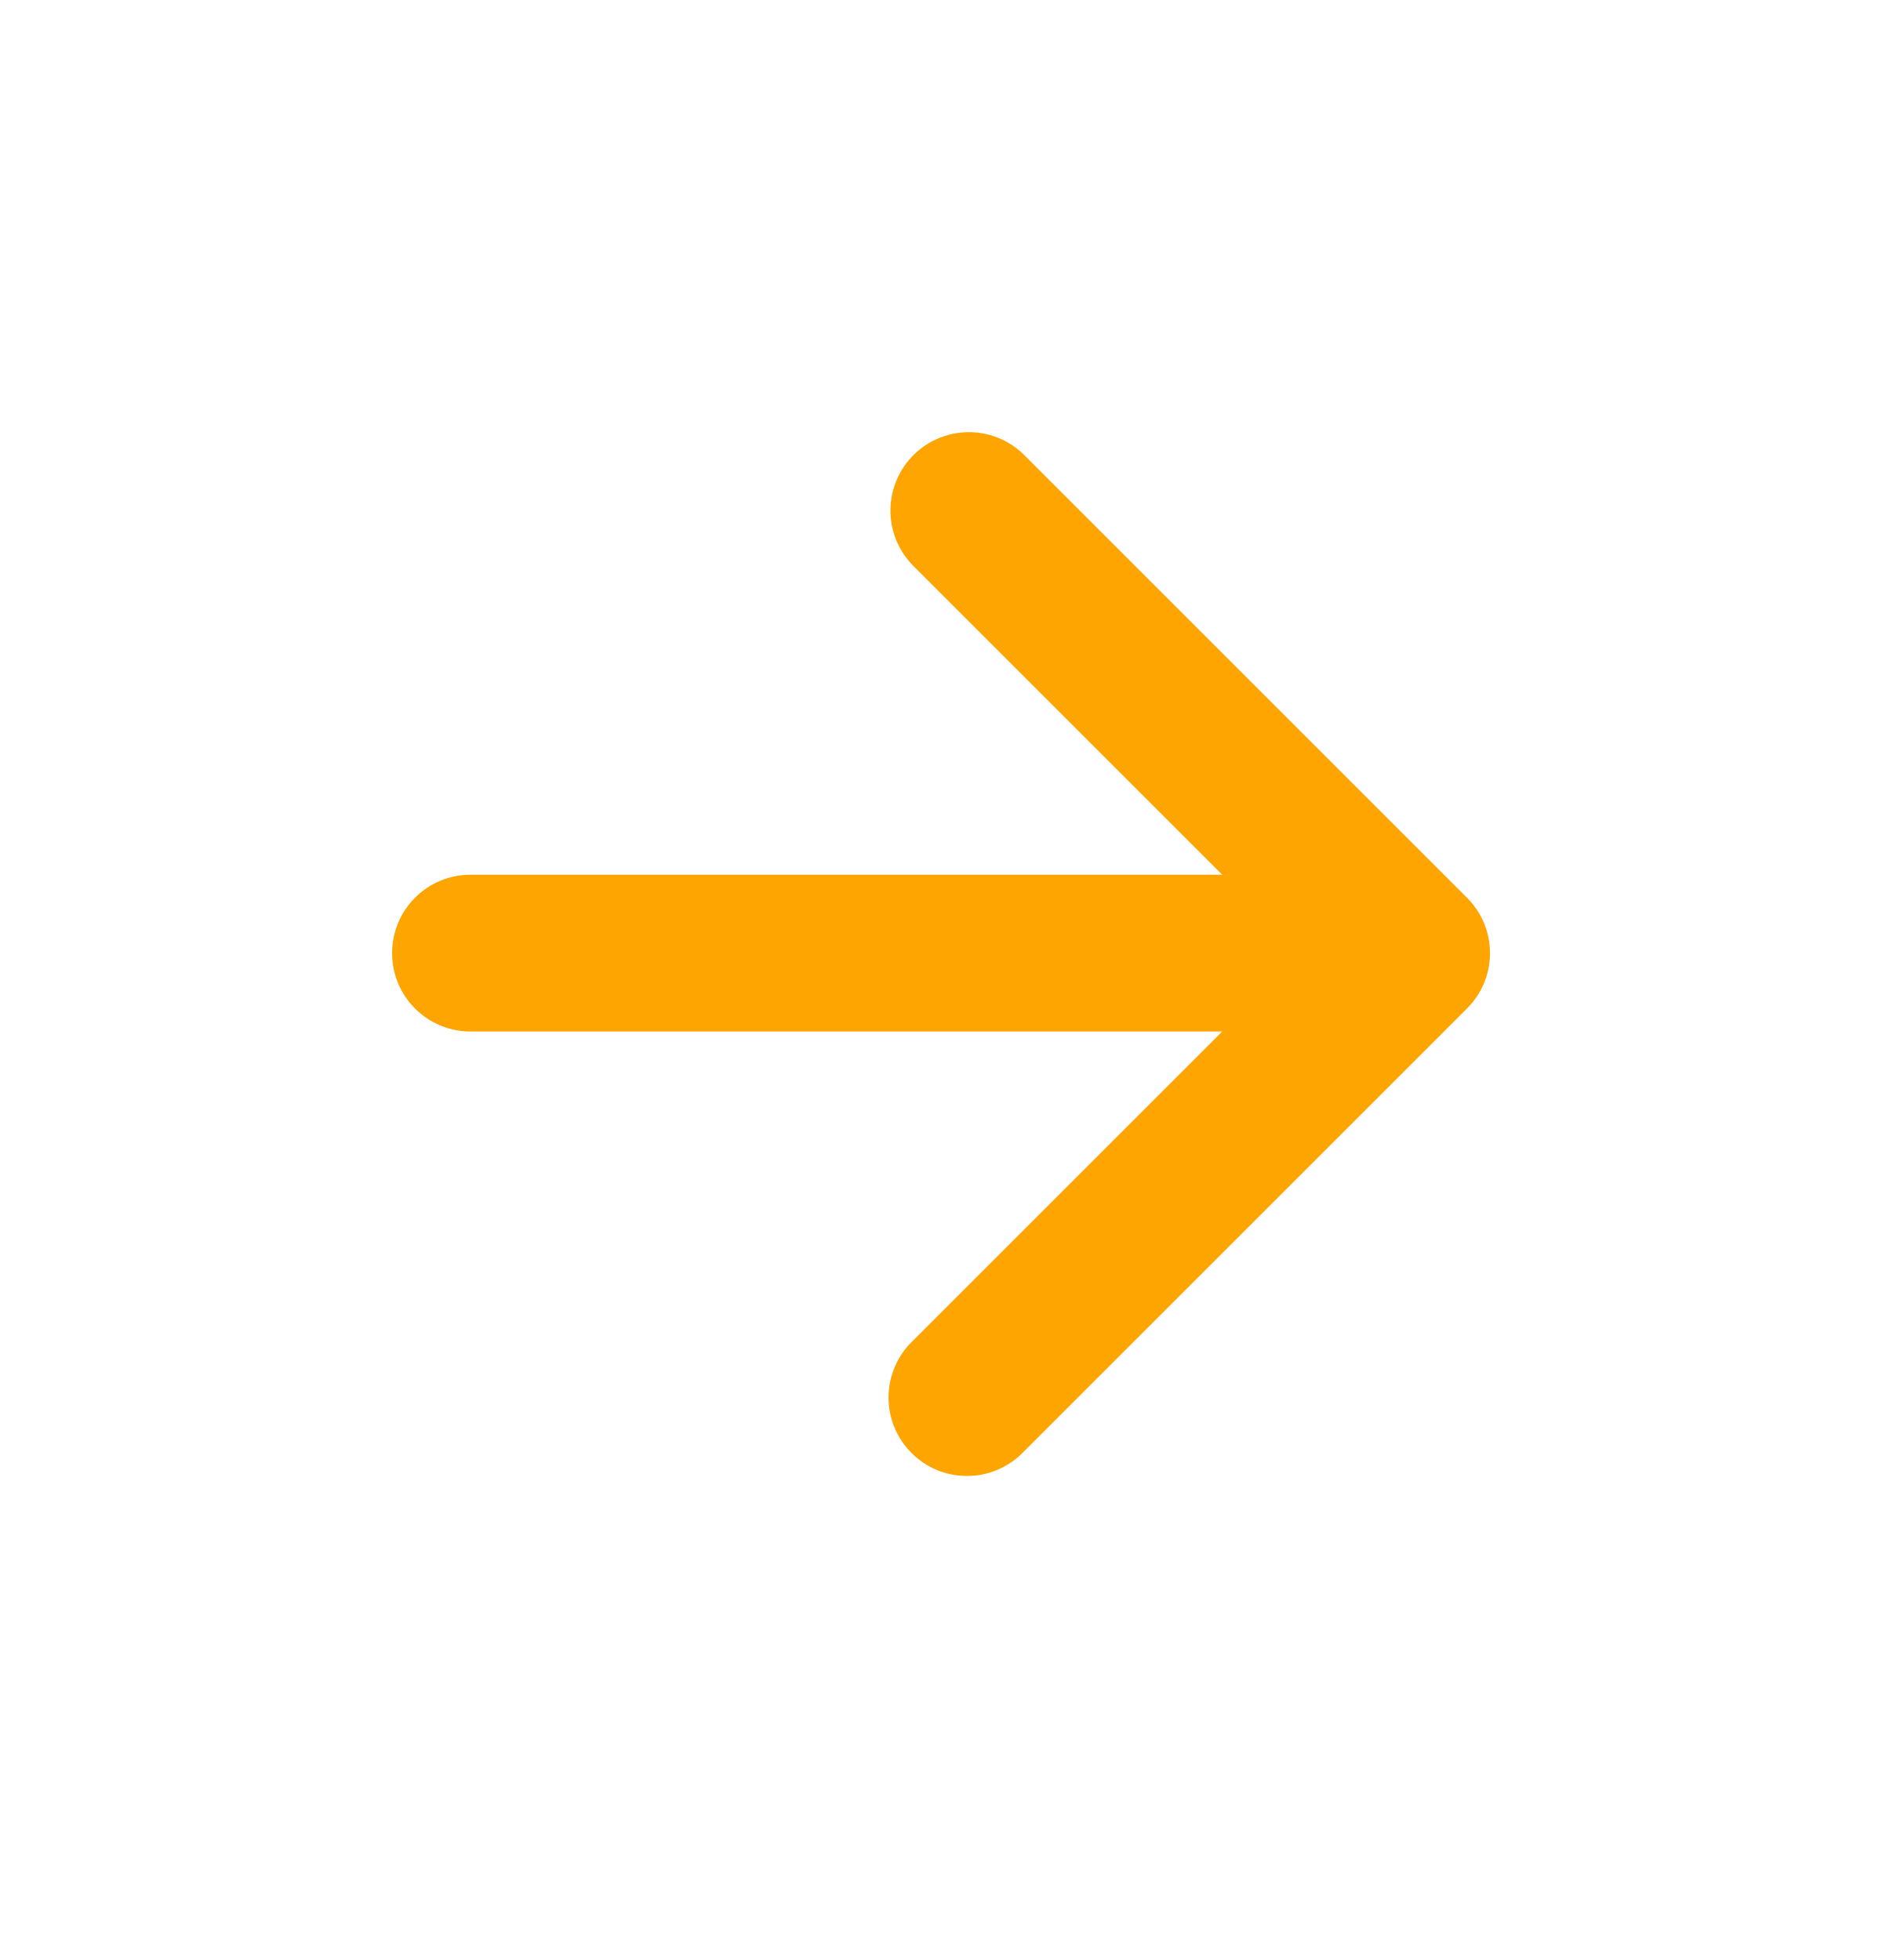
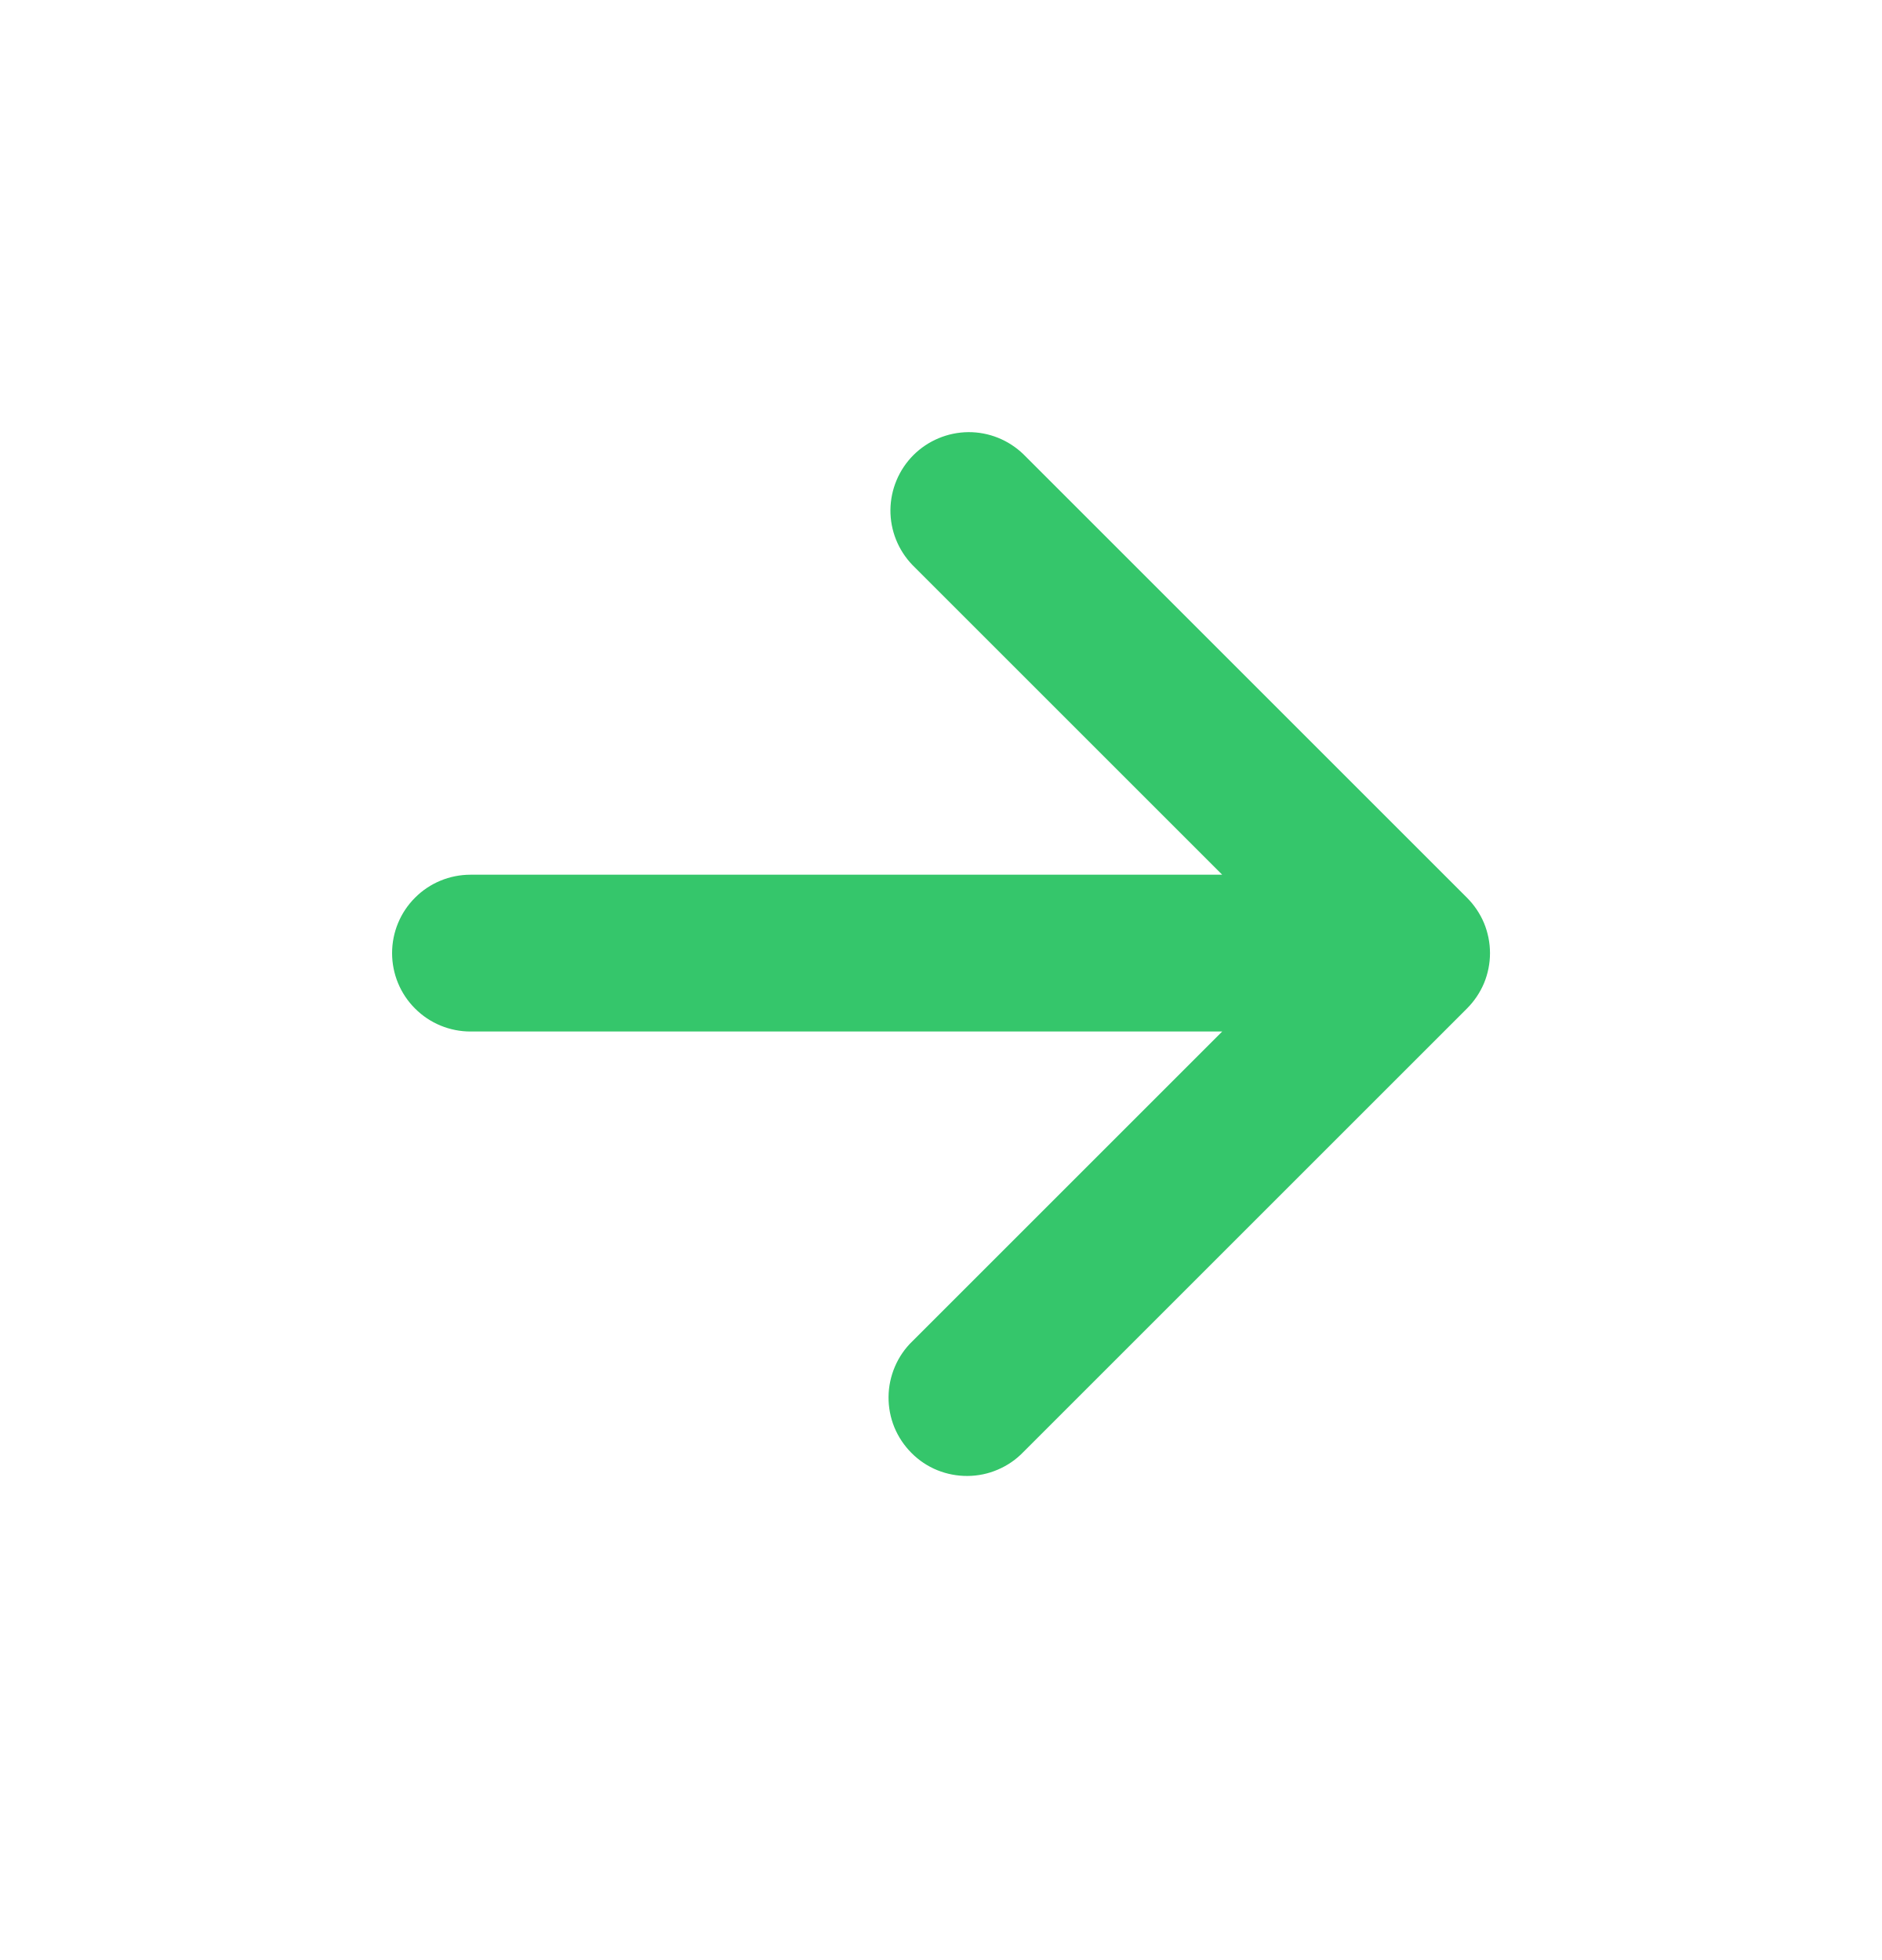
<svg xmlns="http://www.w3.org/2000/svg" width="24" height="25" viewBox="0 0 24 25" fill="none">
-   <path d="M15.586 11.157L11.636 7.207C11.454 7.018 11.353 6.766 11.355 6.504C11.358 6.241 11.463 5.991 11.648 5.805C11.834 5.62 12.084 5.515 12.347 5.512C12.609 5.51 12.861 5.611 13.05 5.793L18.707 11.45C18.8 11.543 18.874 11.653 18.925 11.774C18.975 11.896 19.001 12.026 19.001 12.157C19.001 12.288 18.975 12.419 18.925 12.54C18.874 12.661 18.8 12.771 18.707 12.864L13.05 18.521C12.958 18.617 12.847 18.693 12.725 18.745C12.603 18.798 12.472 18.825 12.339 18.826C12.207 18.827 12.075 18.802 11.952 18.752C11.829 18.702 11.717 18.627 11.624 18.533C11.53 18.439 11.456 18.328 11.405 18.205C11.355 18.082 11.33 17.95 11.331 17.818C11.332 17.685 11.36 17.554 11.412 17.432C11.464 17.31 11.54 17.199 11.636 17.107L15.586 13.157H6C5.735 13.157 5.48 13.052 5.293 12.864C5.105 12.677 5 12.422 5 12.157C5 11.892 5.105 11.637 5.293 11.45C5.48 11.262 5.735 11.157 6 11.157H15.586Z" fill="#ffa501" />
+   <path d="M15.586 11.157L11.636 7.207C11.454 7.018 11.353 6.766 11.355 6.504C11.358 6.241 11.463 5.991 11.648 5.805C11.834 5.62 12.084 5.515 12.347 5.512C12.609 5.51 12.861 5.611 13.05 5.793L18.707 11.45C18.8 11.543 18.874 11.653 18.925 11.774C18.975 11.896 19.001 12.026 19.001 12.157C19.001 12.288 18.975 12.419 18.925 12.54C18.874 12.661 18.8 12.771 18.707 12.864L13.05 18.521C12.958 18.617 12.847 18.693 12.725 18.745C12.603 18.798 12.472 18.825 12.339 18.826C12.207 18.827 12.075 18.802 11.952 18.752C11.829 18.702 11.717 18.627 11.624 18.533C11.53 18.439 11.456 18.328 11.405 18.205C11.355 18.082 11.33 17.95 11.331 17.818C11.332 17.685 11.36 17.554 11.412 17.432C11.464 17.31 11.54 17.199 11.636 17.107L15.586 13.157H6C5.735 13.157 5.48 13.052 5.293 12.864C5.105 12.677 5 12.422 5 12.157C5 11.892 5.105 11.637 5.293 11.45C5.48 11.262 5.735 11.157 6 11.157H15.586Z" fill="#35c66b" />
</svg>
